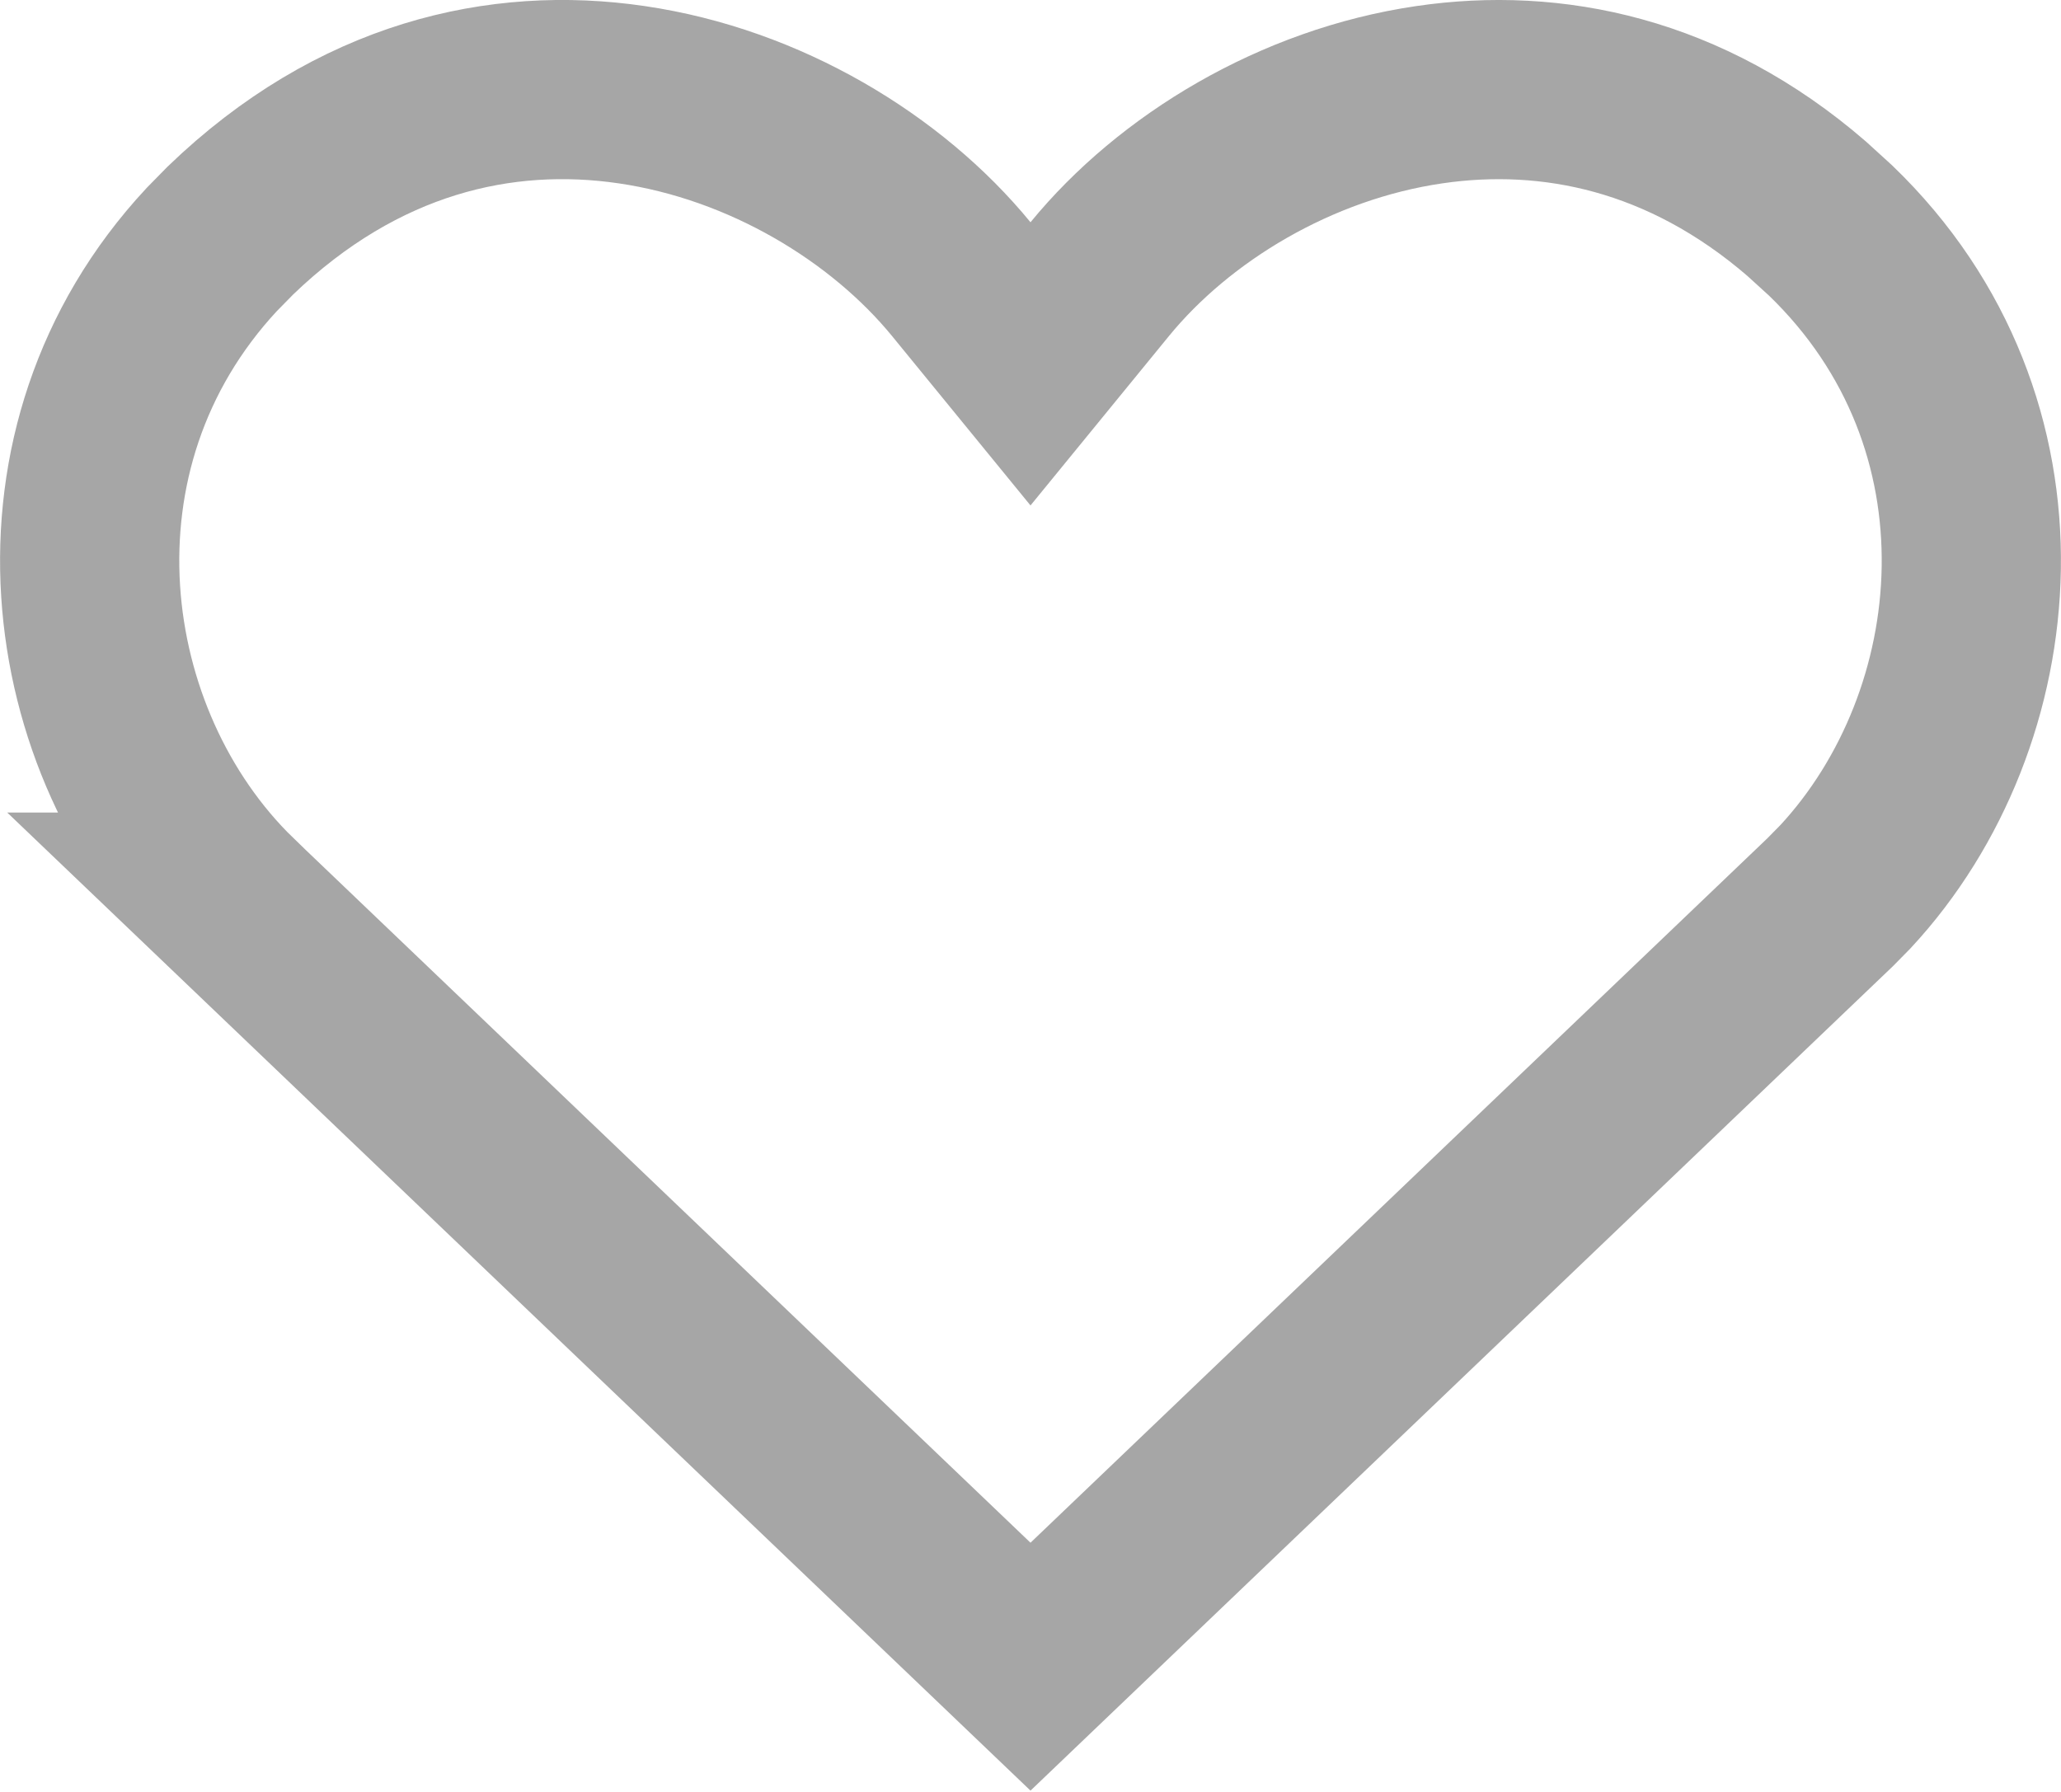
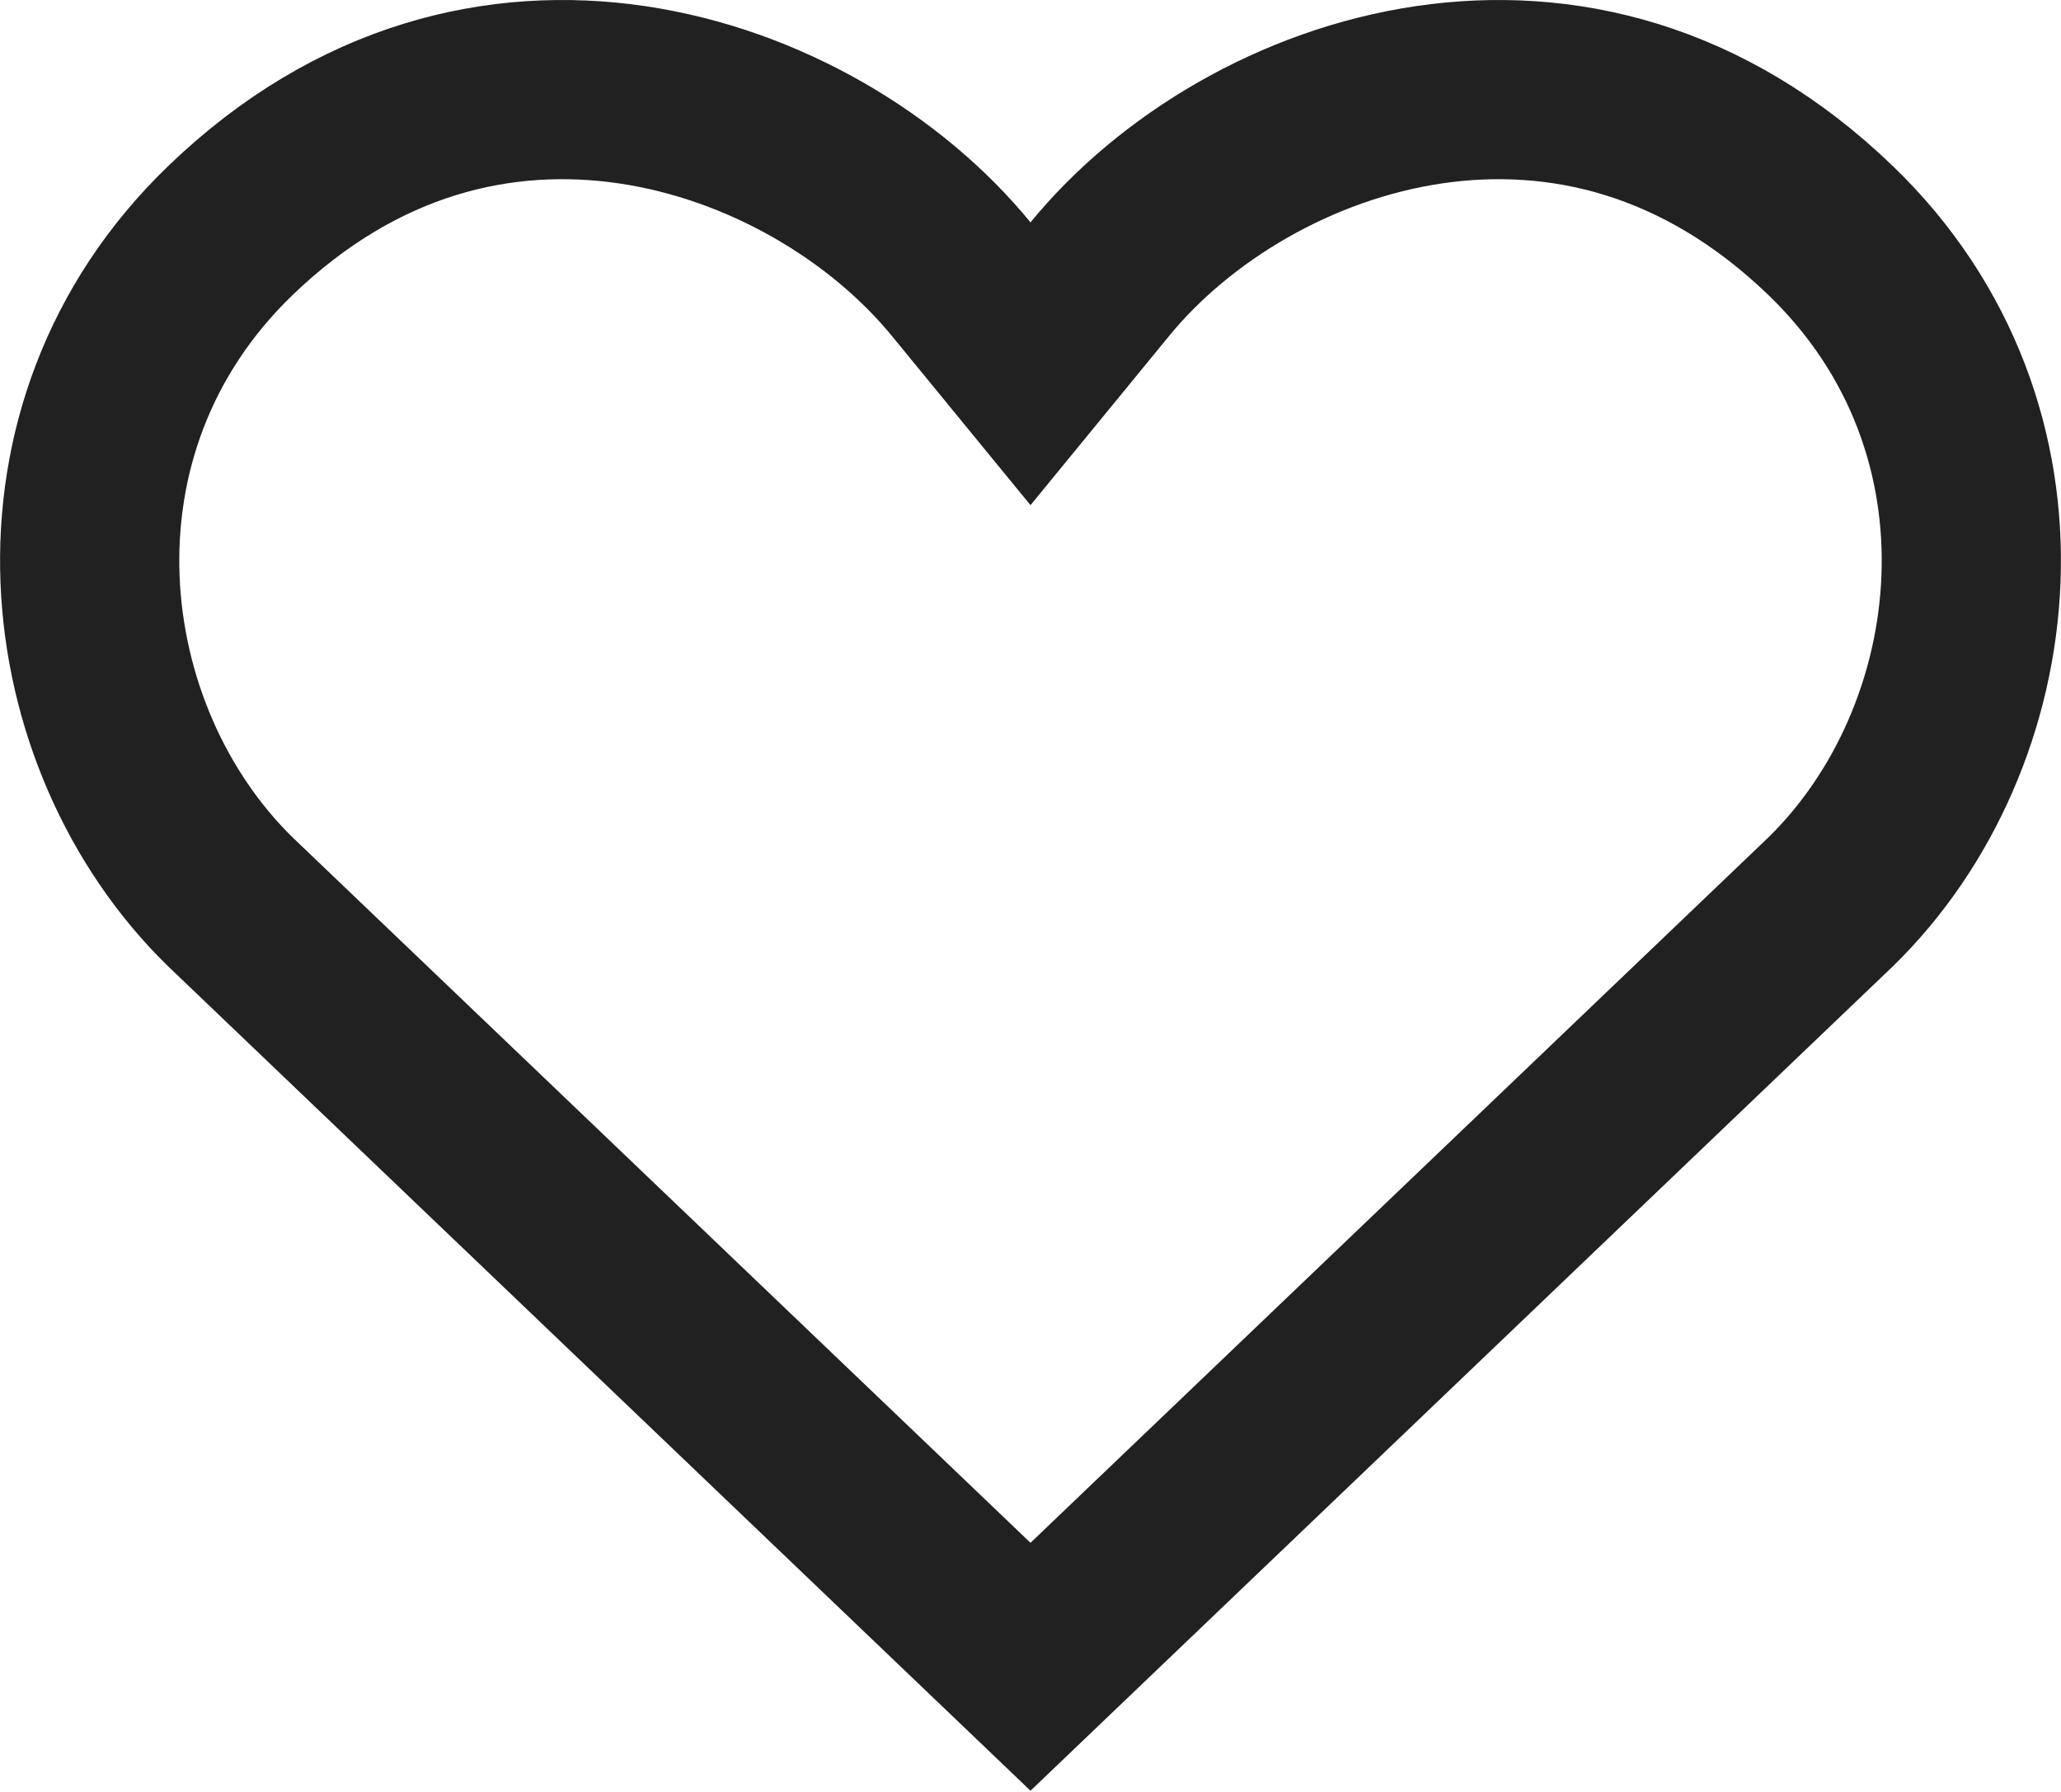
<svg xmlns="http://www.w3.org/2000/svg" width="23" height="20" viewBox="0 0 23 20" fill="none">
-   <g opacity="0.4">
-     <path d="M15.951 1.057C17.316 0.857 18.807 1.16 20.16 2.328L20.429 2.573C22.66 4.723 22.328 8.026 20.597 9.894L20.425 10.069L11.5 18.602L2.574 10.069H2.575C0.754 8.297 0.297 5.006 2.363 2.785L2.571 2.573C3.994 1.202 5.593 0.843 7.049 1.057C8.54 1.275 9.895 2.1 10.727 3.115L11.5 4.061L12.273 3.115C13.104 2.1 14.46 1.275 15.951 1.057Z" stroke="#212121" stroke-width="2" />
-   </g>
+   <path d="M11.5 18.603L2.572 10.067C0.695 8.236 0.27 4.791 2.571 2.573C3.994 1.202 5.593 0.844 7.049 1.057C8.54 1.276 9.895 2.1 10.726 3.115L11.5 4.06L12.274 3.115C13.105 2.1 14.46 1.276 15.951 1.057C17.407 0.844 19.006 1.202 20.429 2.573C22.73 4.791 22.305 8.236 20.428 10.067L11.5 18.603Z" stroke="#212121" stroke-width="2" />
</svg>
